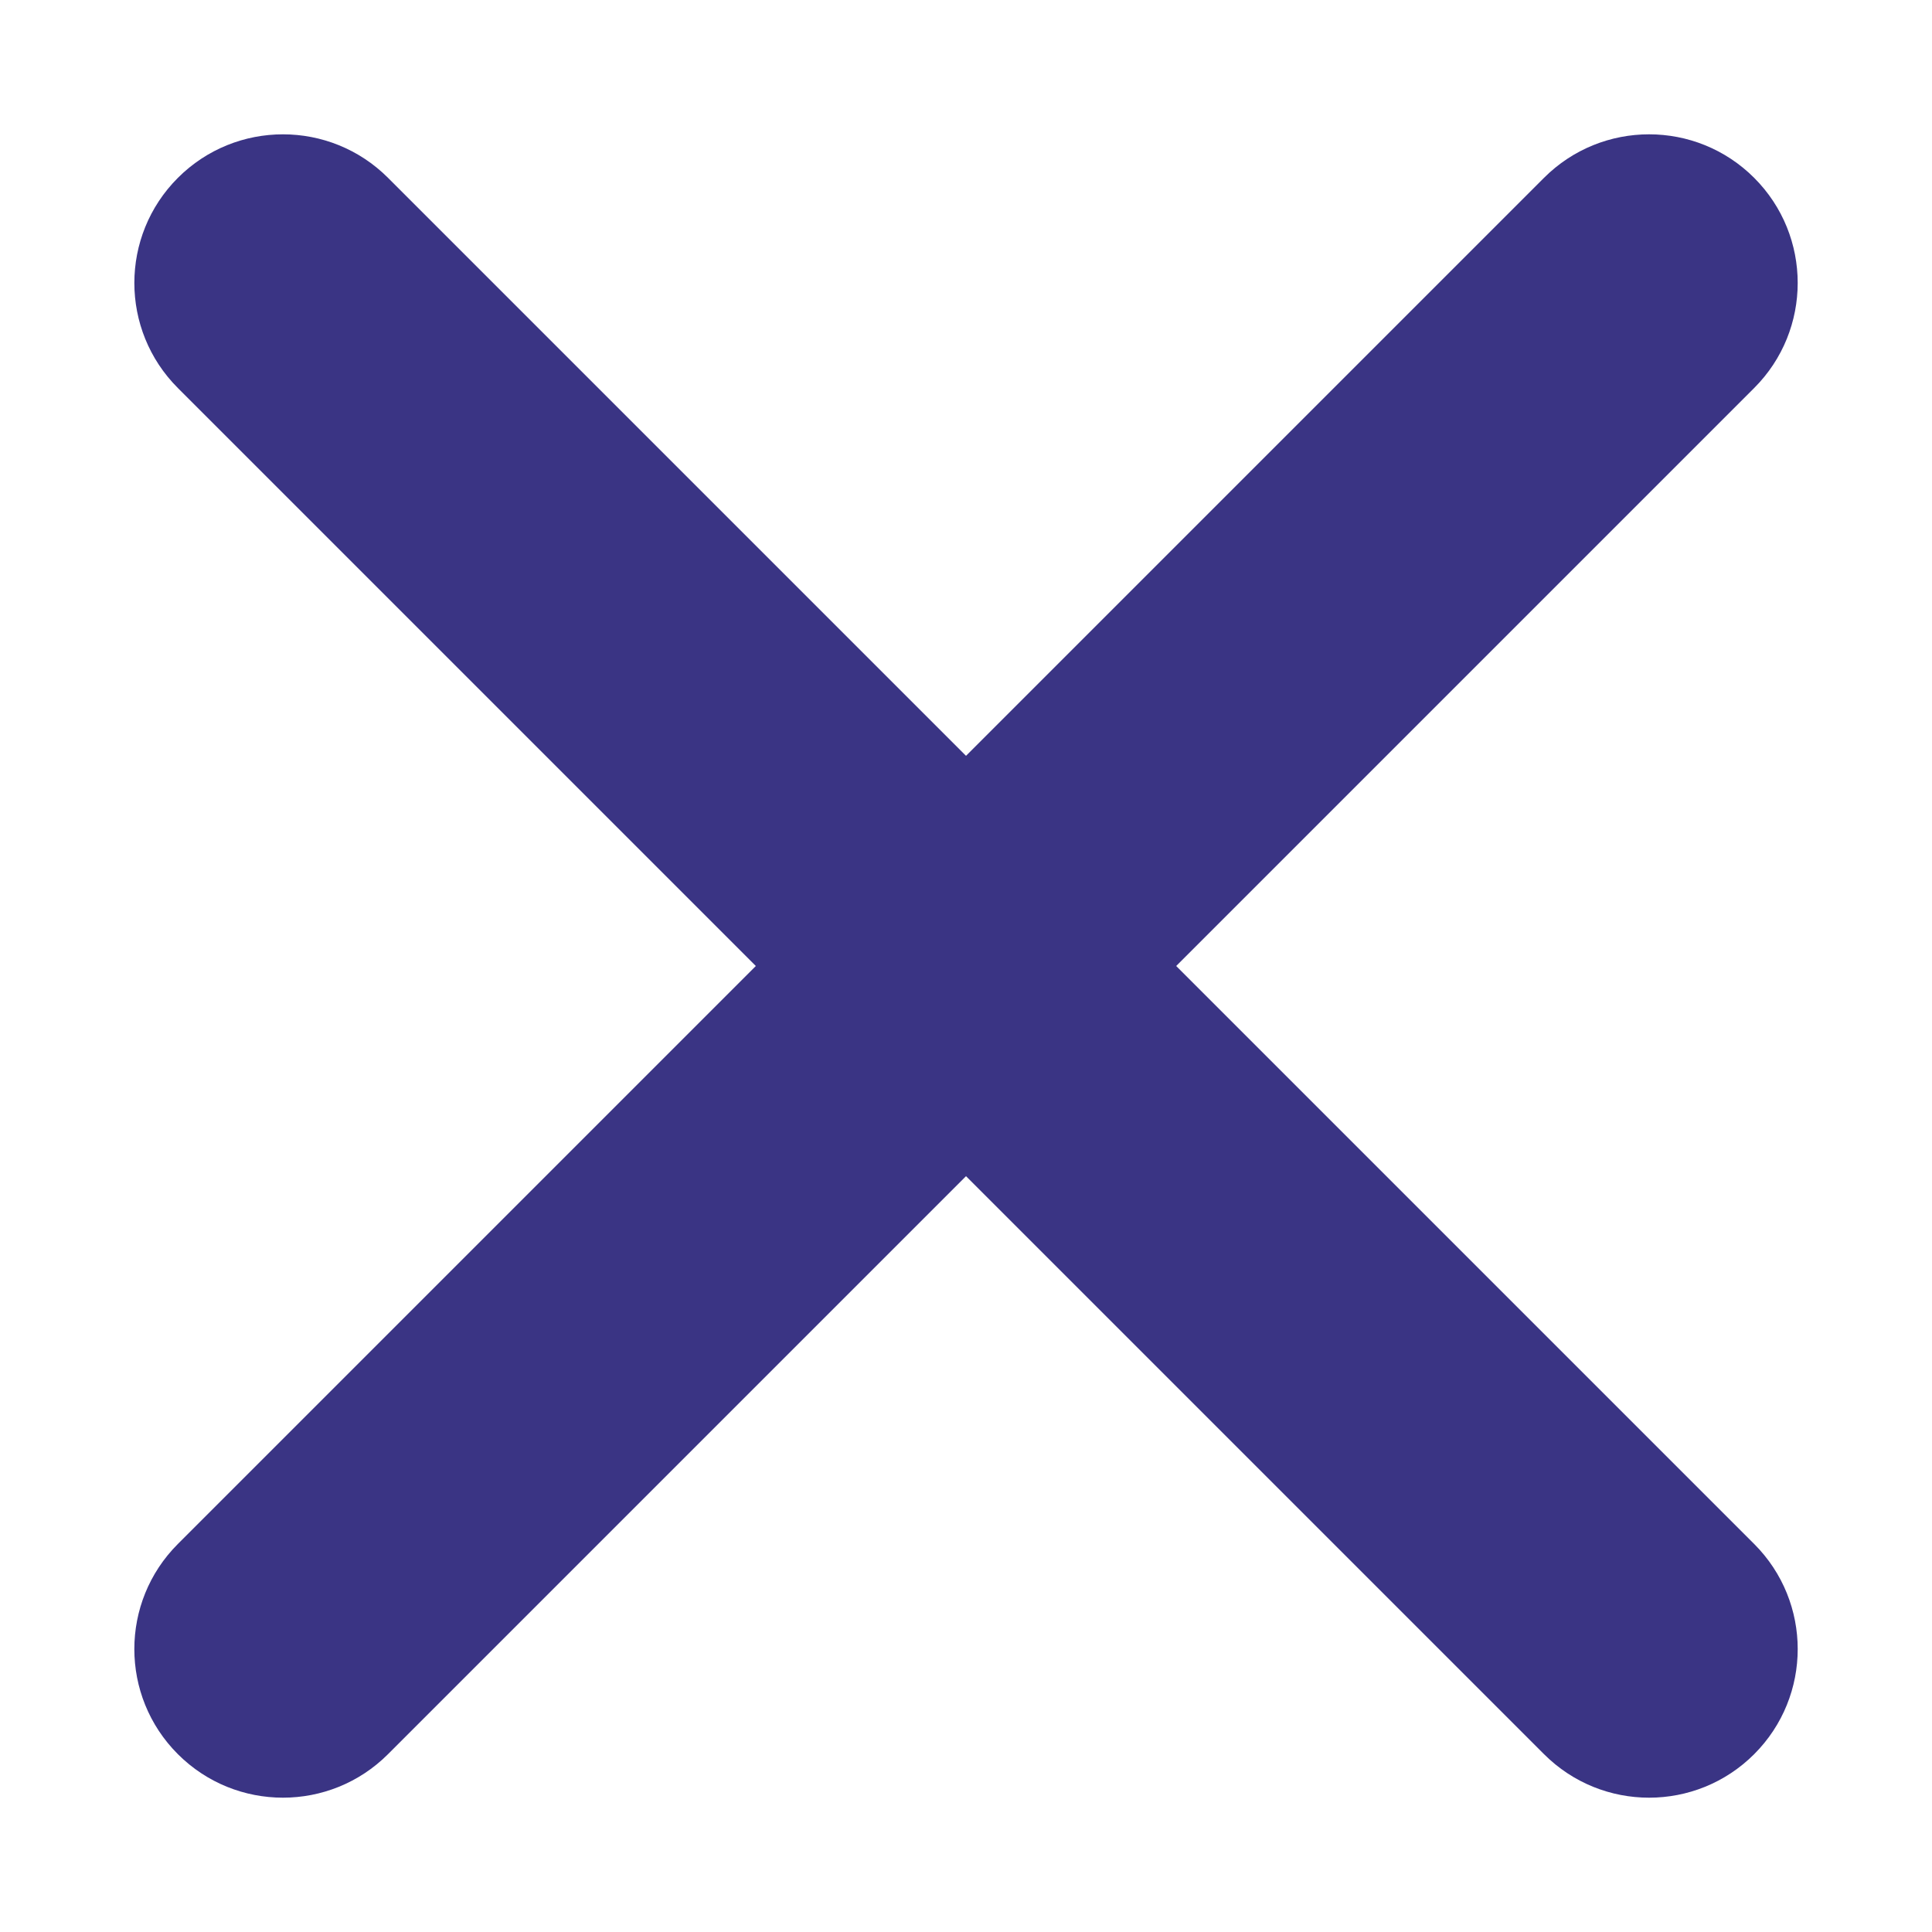
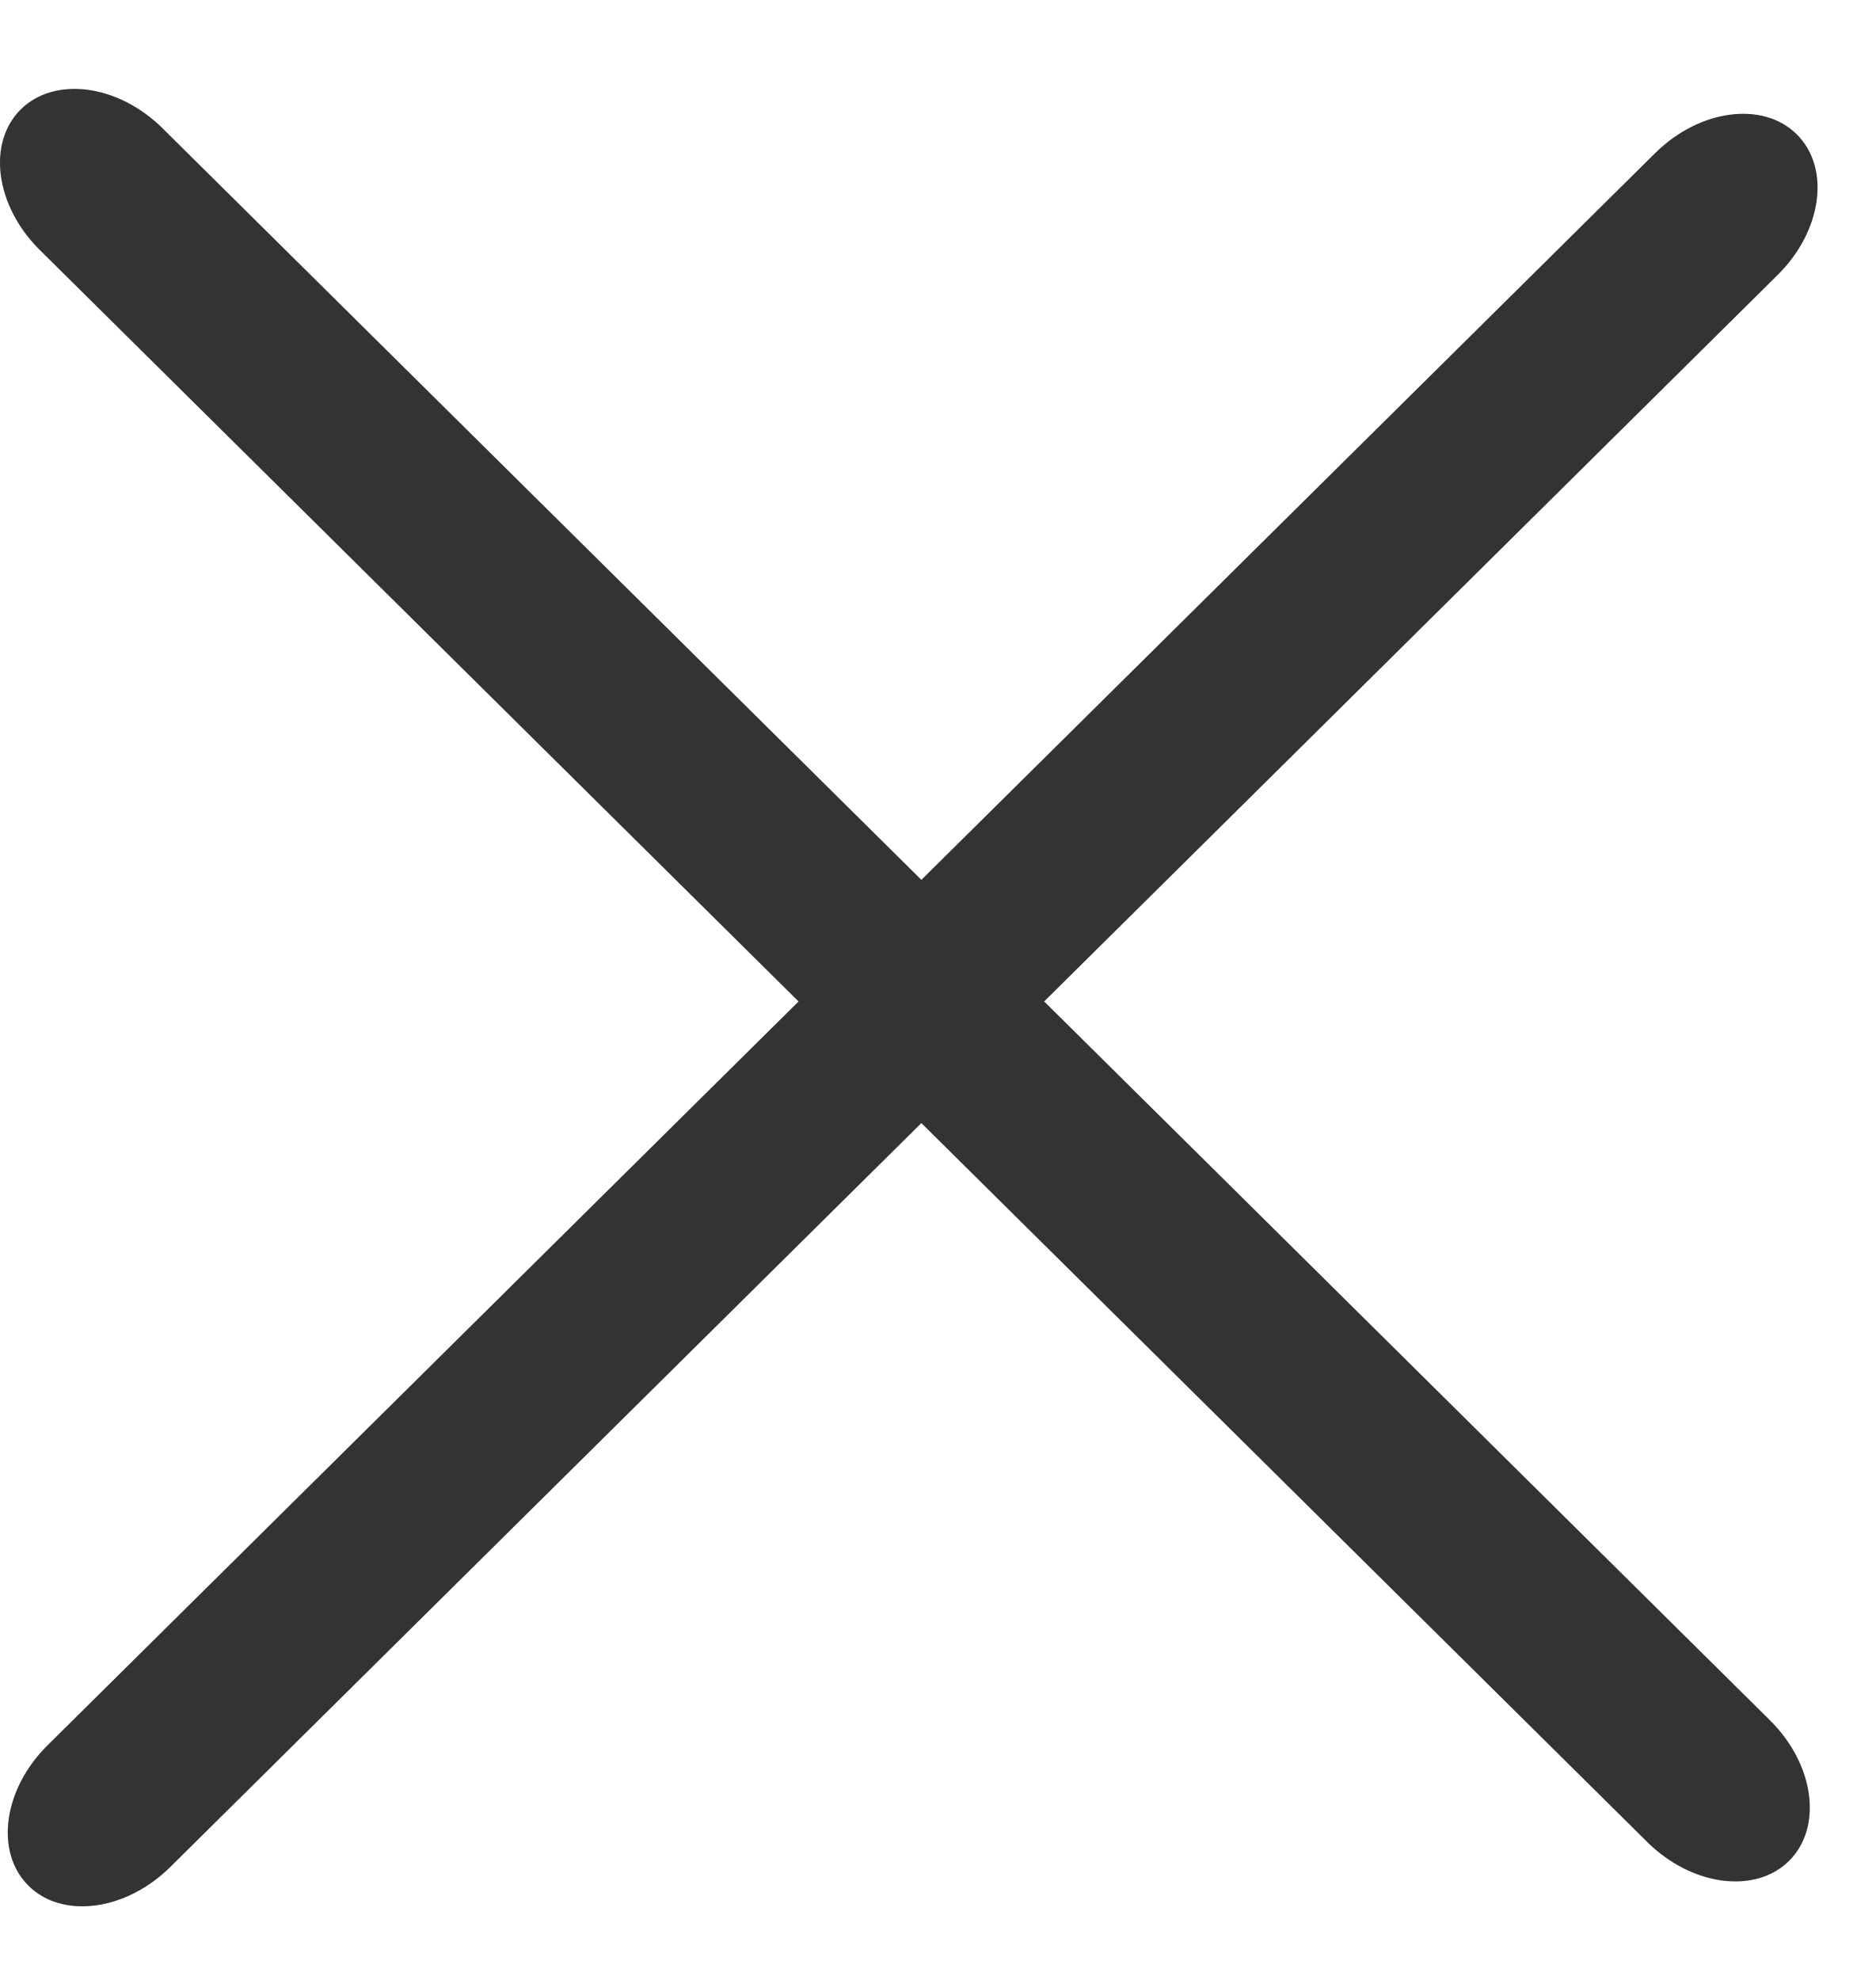
- <svg xmlns="http://www.w3.org/2000/svg" width="26" height="26" viewBox="0 0 26 26" fill="none">
-   <rect x="3.808" y="0.979" width="30" height="4" rx="2" transform="rotate(45 3.80762 0.979187)" fill="#3A3484" />
-   <rect width="30" height="4" rx="2" transform="matrix(-0.707107 0.707107 0.707107 0.707107 22.1926 0.979187)" fill="#3A3484" />
+ <svg xmlns="http://www.w3.org/2000/svg" width="18" height="19" viewBox="0 0 18 19" fill="none">
+   <path d="M0.274 18.096C-0.052 17.773 0.03 17.17 0.456 16.748L15.884 1.47C16.31 1.048 16.919 0.967 17.244 1.289C17.57 1.612 17.488 2.215 17.062 2.637L1.635 17.915C1.209 18.337 0.599 18.418 0.274 18.096Z" fill="#333333" />
+   <path d="M0.199 1.05C0.525 0.728 1.134 0.809 1.56 1.231L16.988 16.509C17.414 16.931 17.495 17.534 17.17 17.857C16.845 18.179 16.235 18.098 15.809 17.676L0.381 2.398C-0.045 1.976 -0.126 1.373 0.199 1.05Z" fill="#333333" />
</svg>
